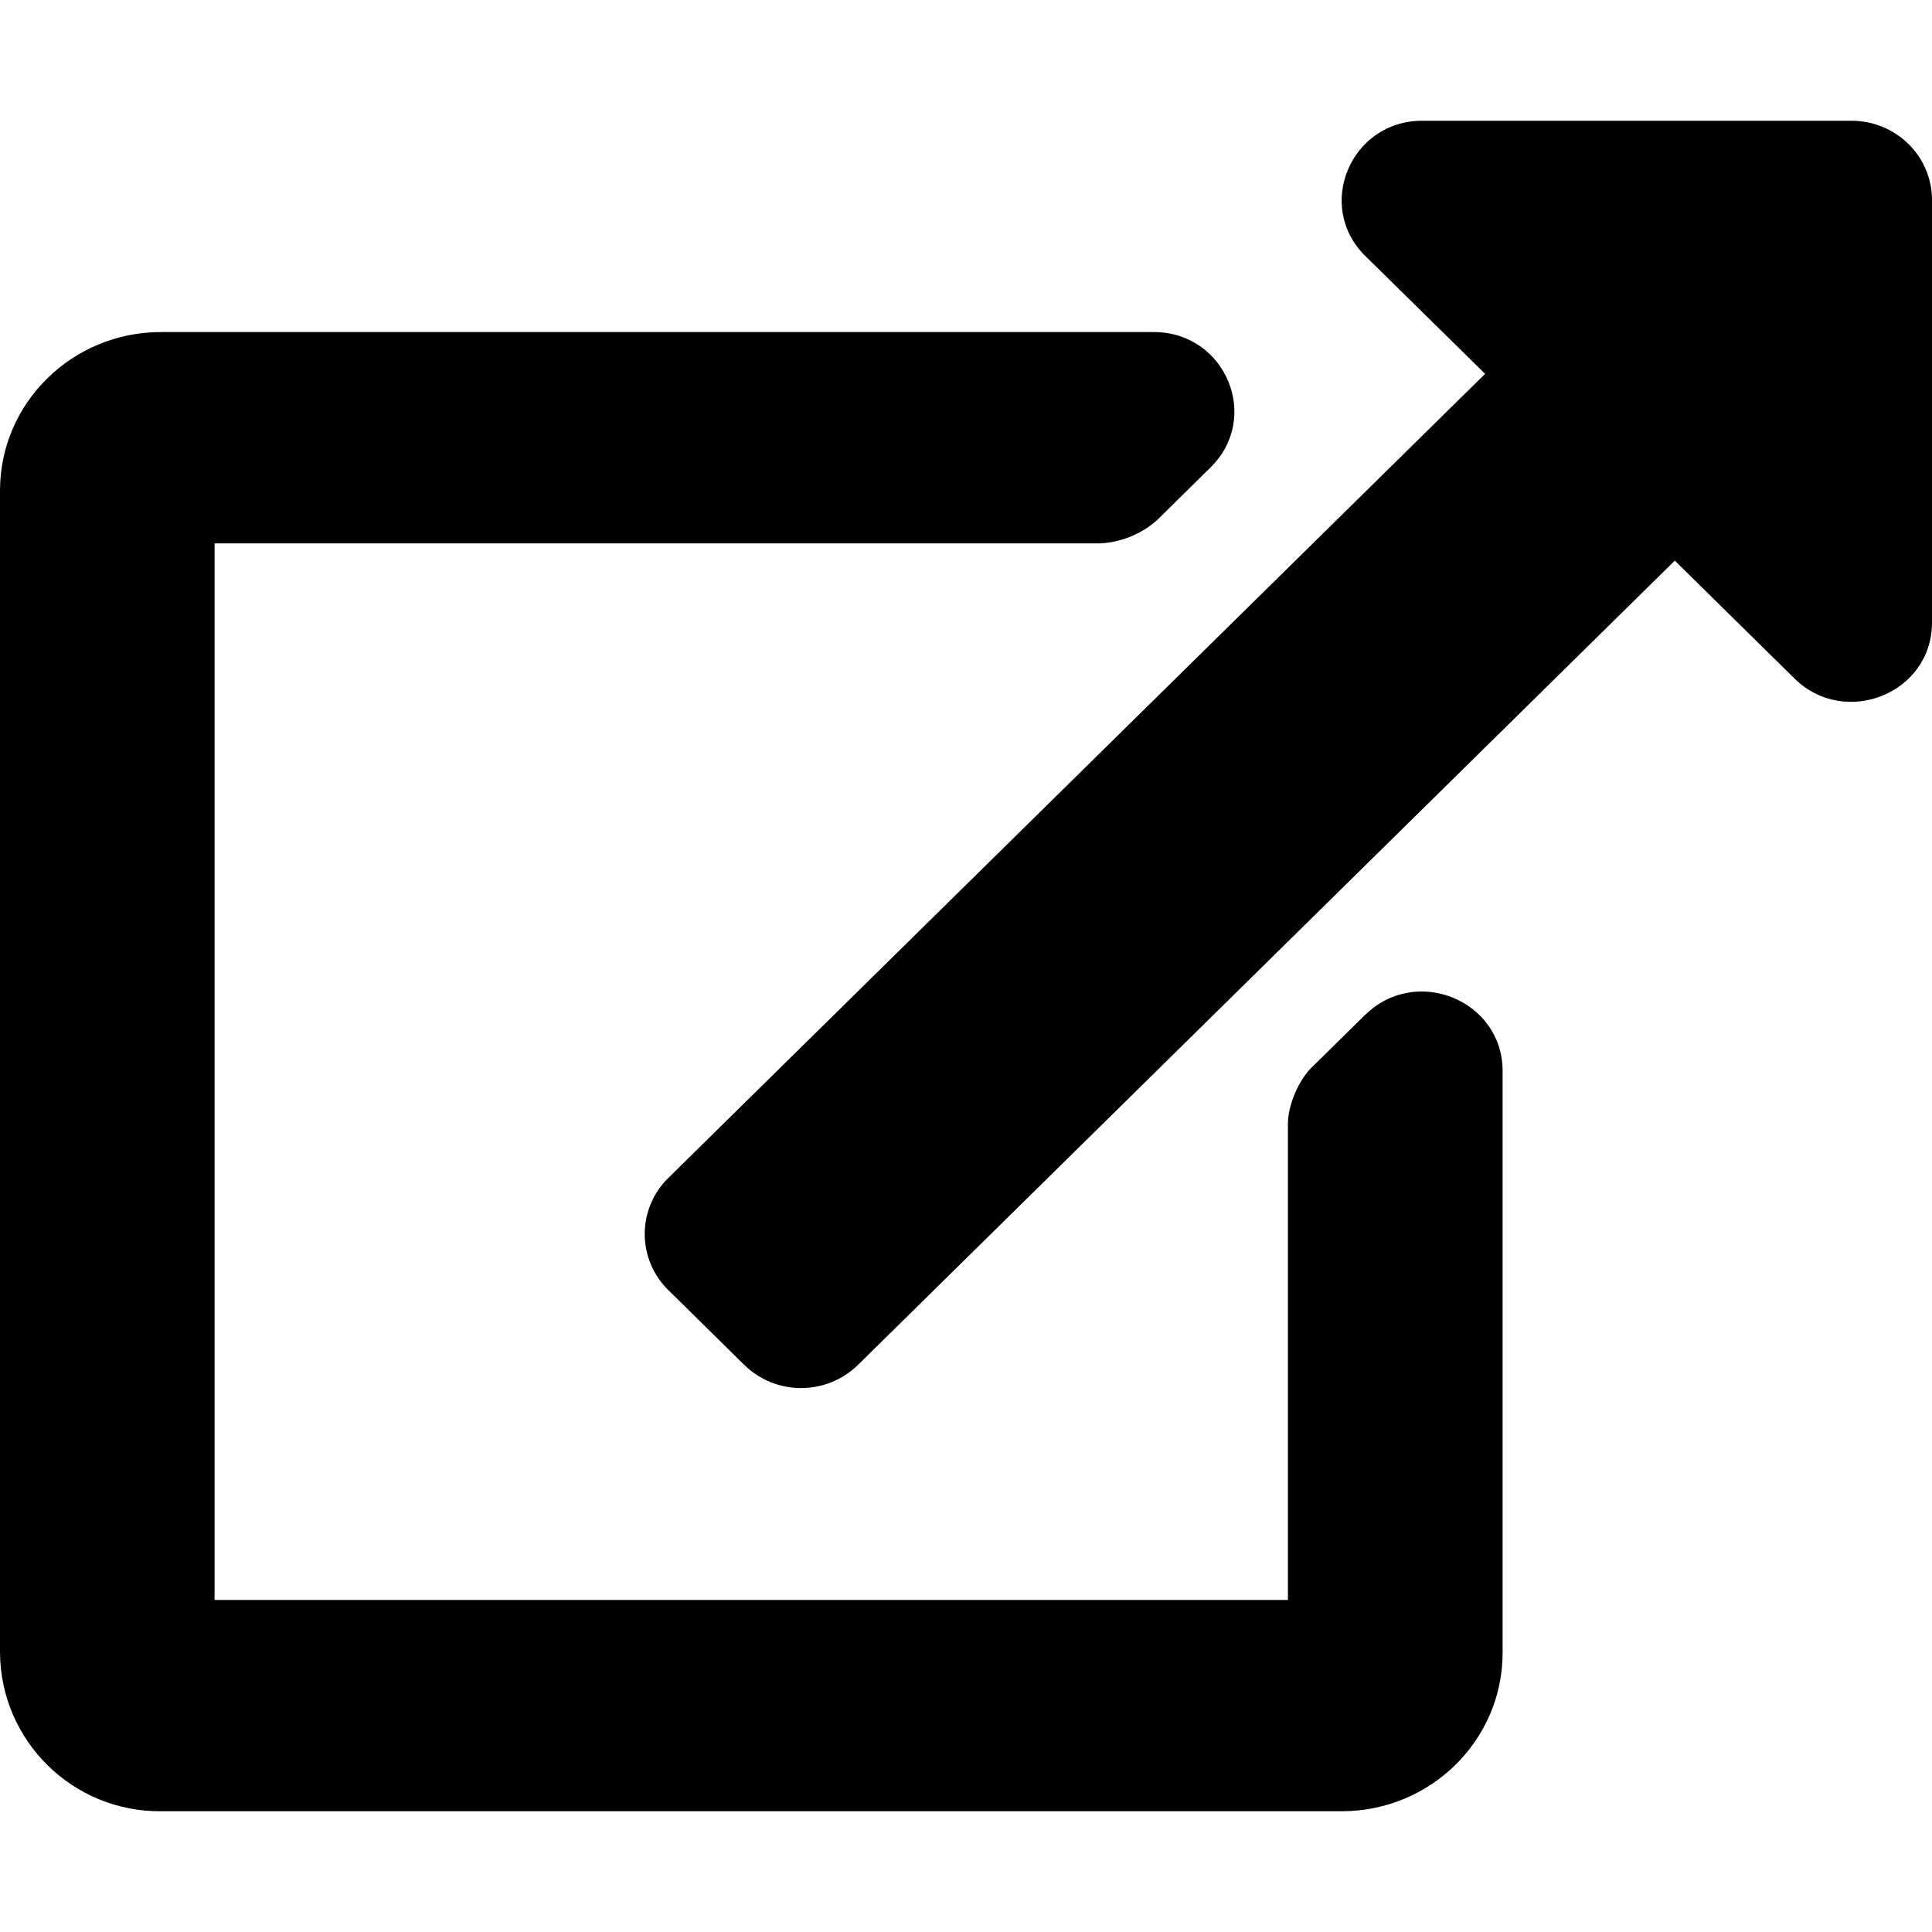
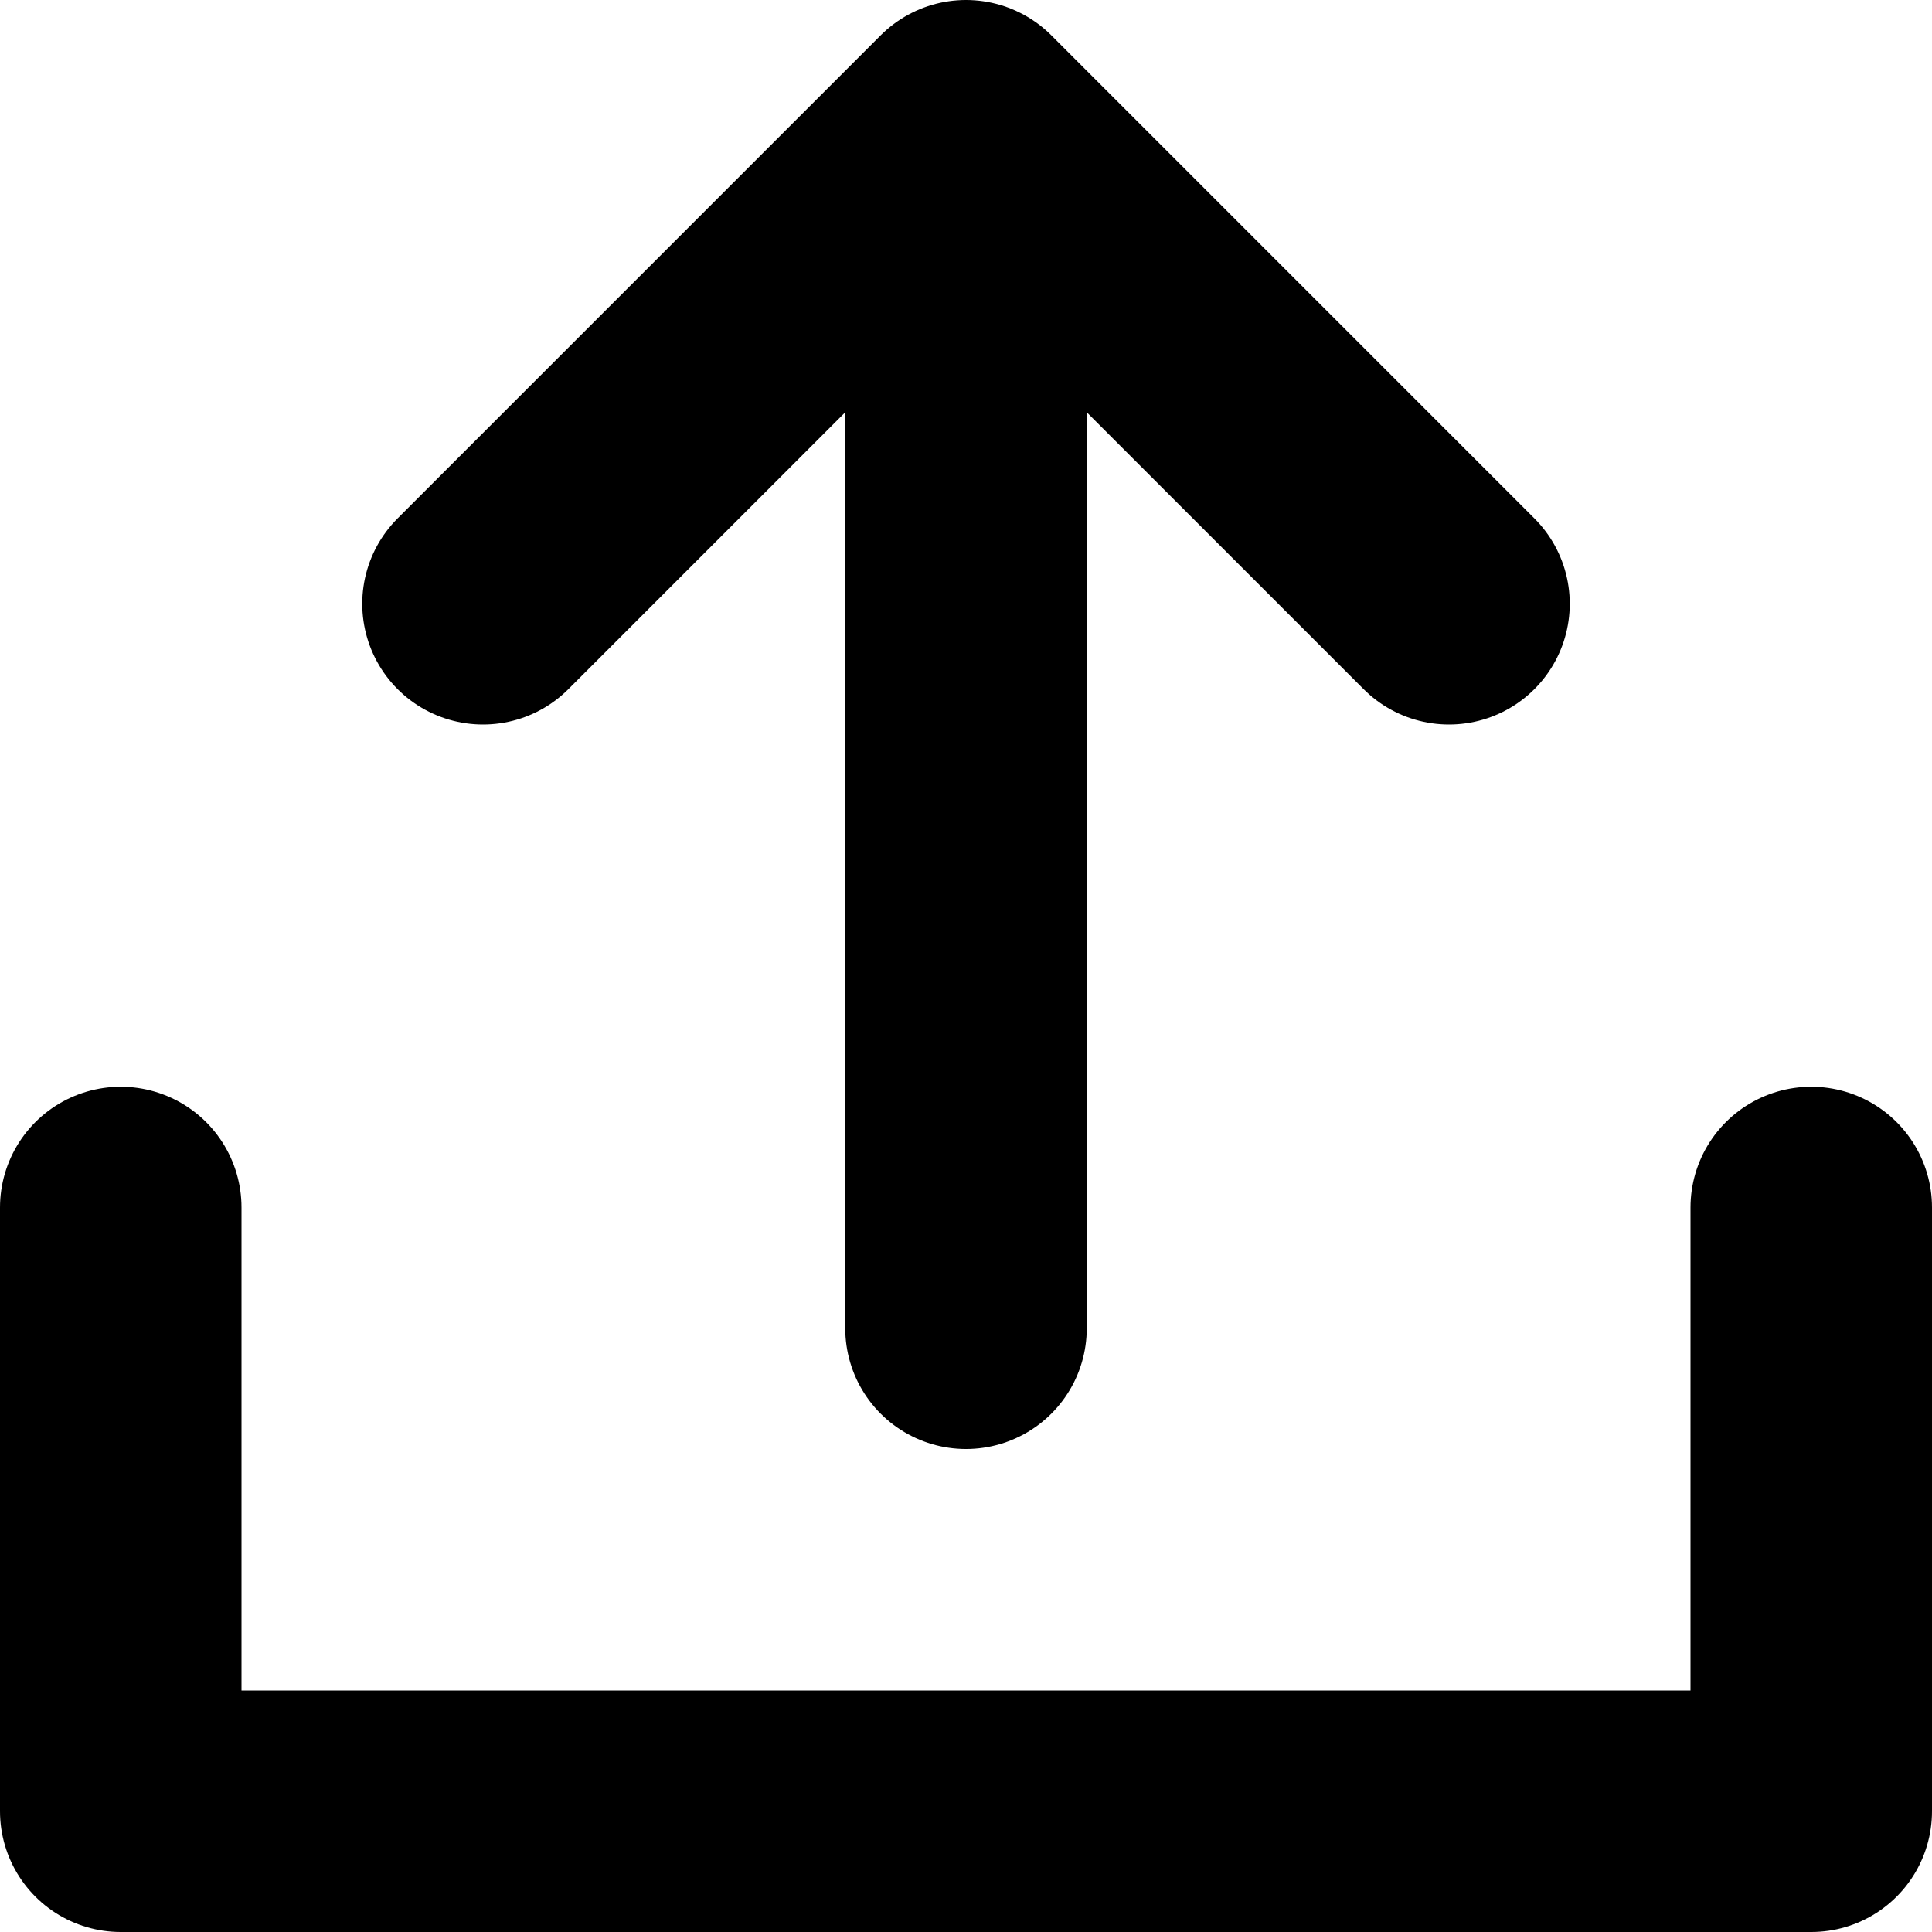
- <svg xmlns="http://www.w3.org/2000/svg" width="16" height="16" viewBox="0 0 16 16">
-   <path fill="currentColor" fill-rule="nonzero" d="M16 1.656v3.5c0 .587-.721.874-1.138.464l-.992-.977-6.764 6.66a.674.674 0 0 1-.943 0l-.629-.62a.649.649 0 0 1 0-.927l6.765-6.66-.992-.976c-.419-.412-.122-1.12.471-1.12h3.555c.369 0 .667.294.667.656zm-4.694 6.749c.42-.414 1.138-.121 1.138.464v4.819c0 .724-.597 1.312-1.333 1.312H1.333A1.323 1.323 0 0 1 0 13.687V4.063C0 3.338.597 2.75 1.333 2.75h8.223c.593 0 .89.707.47 1.12l-.444.438a.772.772 0 0 1-.47.192H1.777v8.75h8.889V9.306c0-.15.087-.358.195-.464l.444-.437z" />
+ <svg xmlns="http://www.w3.org/2000/svg" width="16" height="16" viewBox="0 0 16 16" aria-hidden="true" focusable="false" class="Icon Icon--share">
+   <g fill-rule="evenodd">
+     <rect fill="none" stroke="none" x="0" y="0" width="16" height="16" />
+     <path fill="none" stroke="currentColor" stroke-linecap="round" stroke-linejoin="round" stroke-width="2" d="M8 11V2m7 8v5H1v-5m3-5l4-4 4 4" />
+   </g>
</svg>
